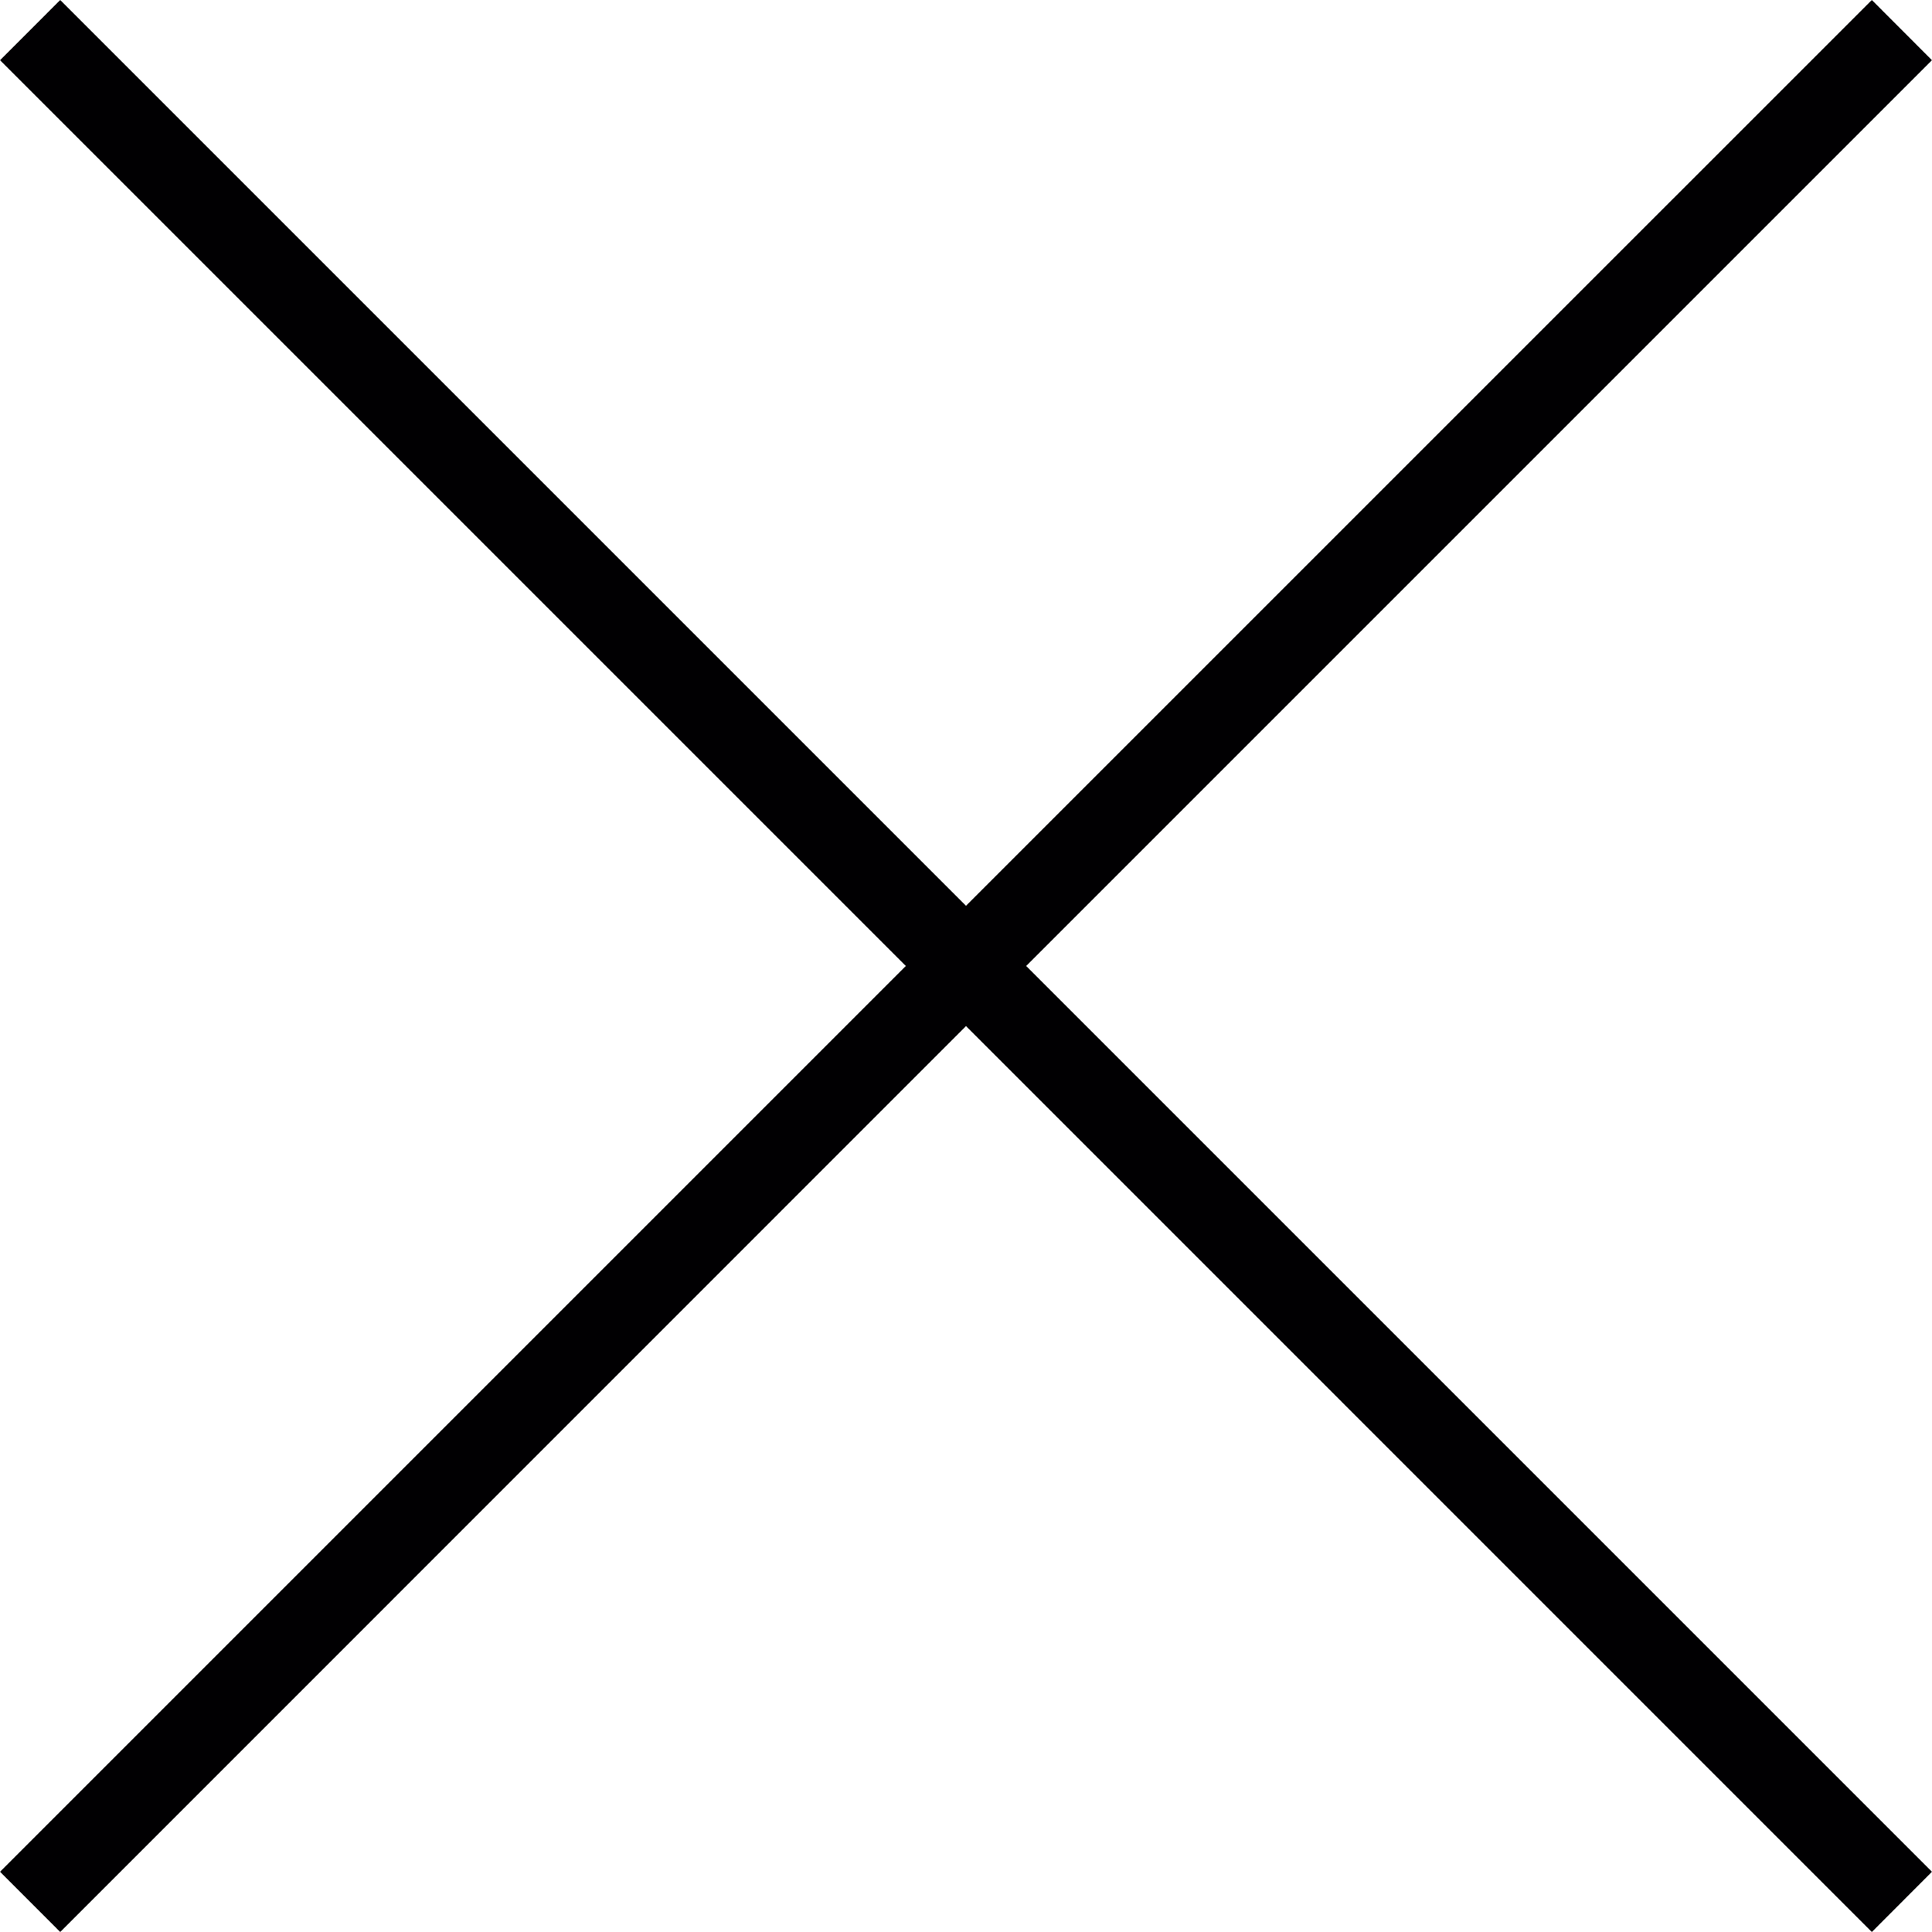
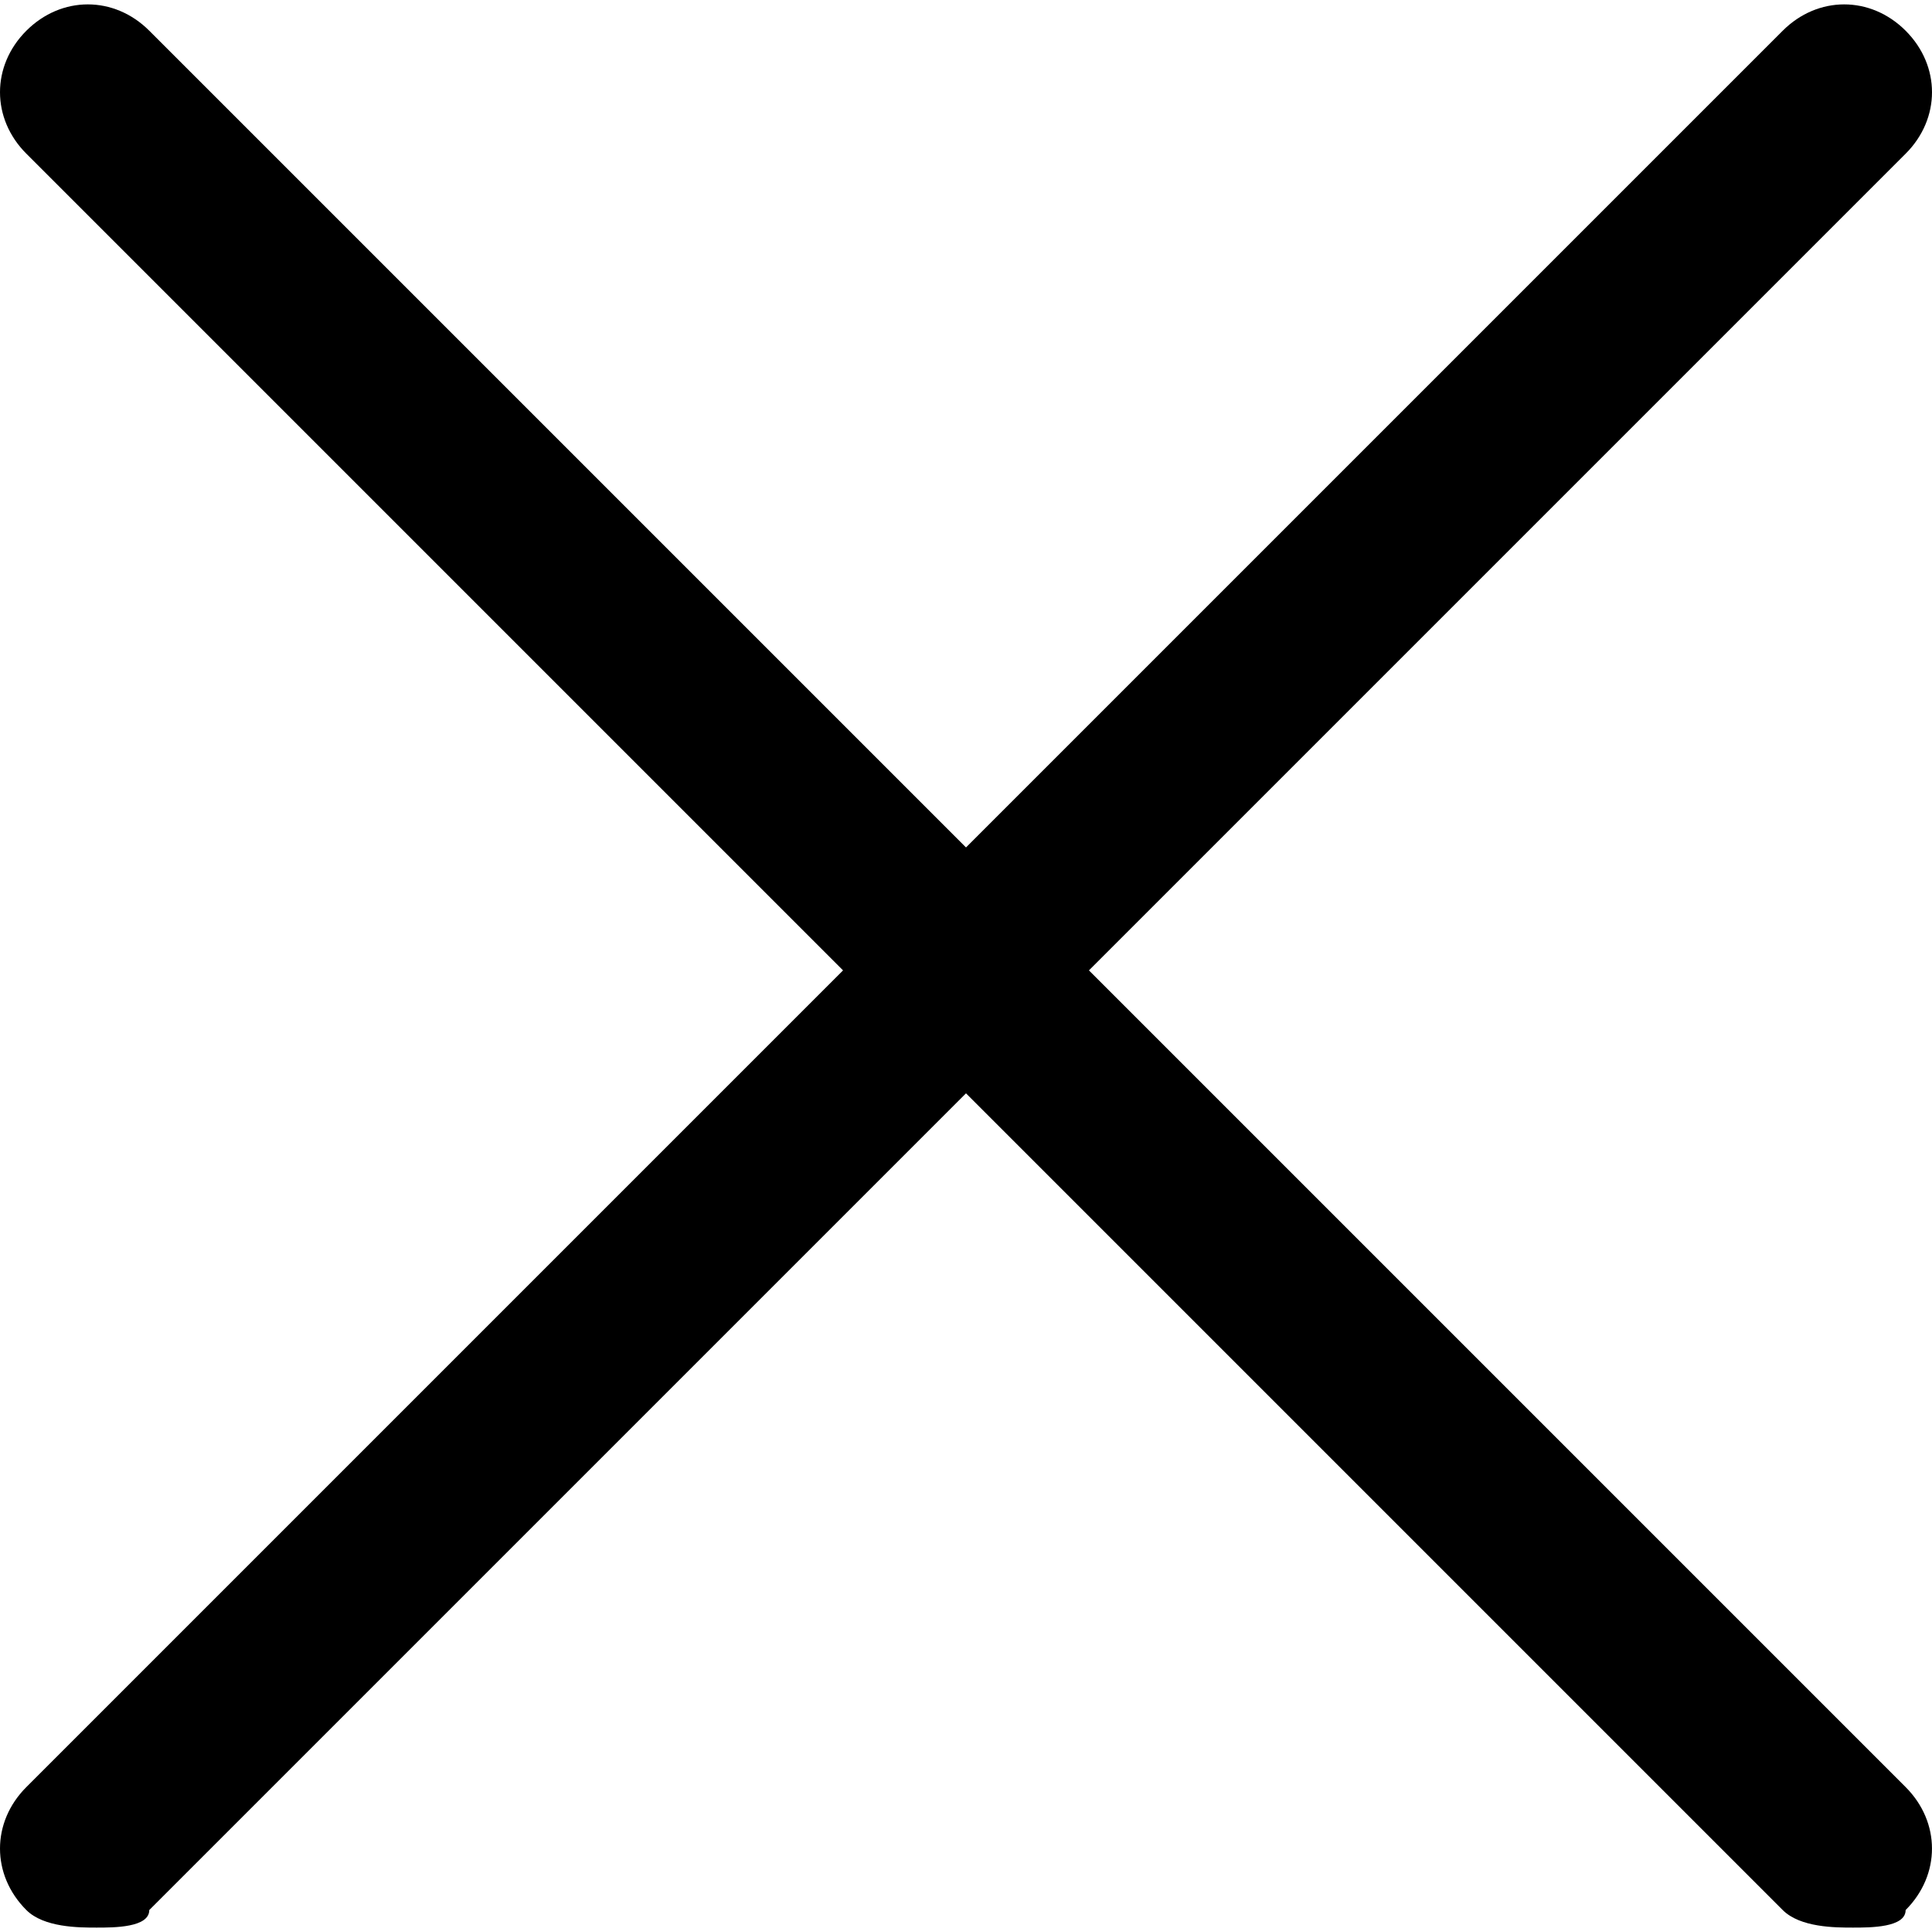
- <svg xmlns="http://www.w3.org/2000/svg" version="1.1" id="Capa_1" x="0px" y="0px" viewBox="0 0 224.512 224.512" style="enable-background:new 0 0 224.512 224.512;" xml:space="preserve">
+ <svg xmlns="http://www.w3.org/2000/svg" version="1.1" viewBox="0 0 191.414 191.414" enable-background="new 0 0 191.414 191.414">
  <g>
-     <polygon style="fill:#010002;" points="224.507,6.997 217.521,0 112.256,105.258 6.998,0 0.005,6.997 105.263,112.254    0.005,217.512 6.998,224.512 112.256,119.24 217.521,224.512 224.507,217.512 119.249,112.254  " />
+     <path d="M107.888,96.142l80.916-80.916c3.48-3.48,3.48-8.701,0-12.181s-8.701-3.48-12.181,0L95.707,83.961L14.791,3.045   c-3.48-3.48-8.701-3.48-12.181,0s-3.48,8.701,0,12.181l80.915,80.916L2.61,177.057c-3.48,3.48-3.48,8.701,0,12.181   c1.74,1.74,5.22,1.74,6.96,1.74s5.22,0,5.22-1.74l80.916-80.916l80.916,80.916c1.74,1.74,5.22,1.74,6.96,1.74   c1.74,0,5.22,0,5.22-1.74c3.48-3.48,3.48-8.701,0-12.181L107.888,96.142z" />
  </g>
-   <g>
- </g>
-   <g>
- </g>
-   <g>
- </g>
-   <g>
- </g>
-   <g>
- </g>
-   <g>
- </g>
-   <g>
- </g>
-   <g>
- </g>
-   <g>
- </g>
-   <g>
- </g>
-   <g>
- </g>
-   <g>
- </g>
-   <g>
- </g>
-   <g>
- </g>
-   <g>
- </g>
</svg>
